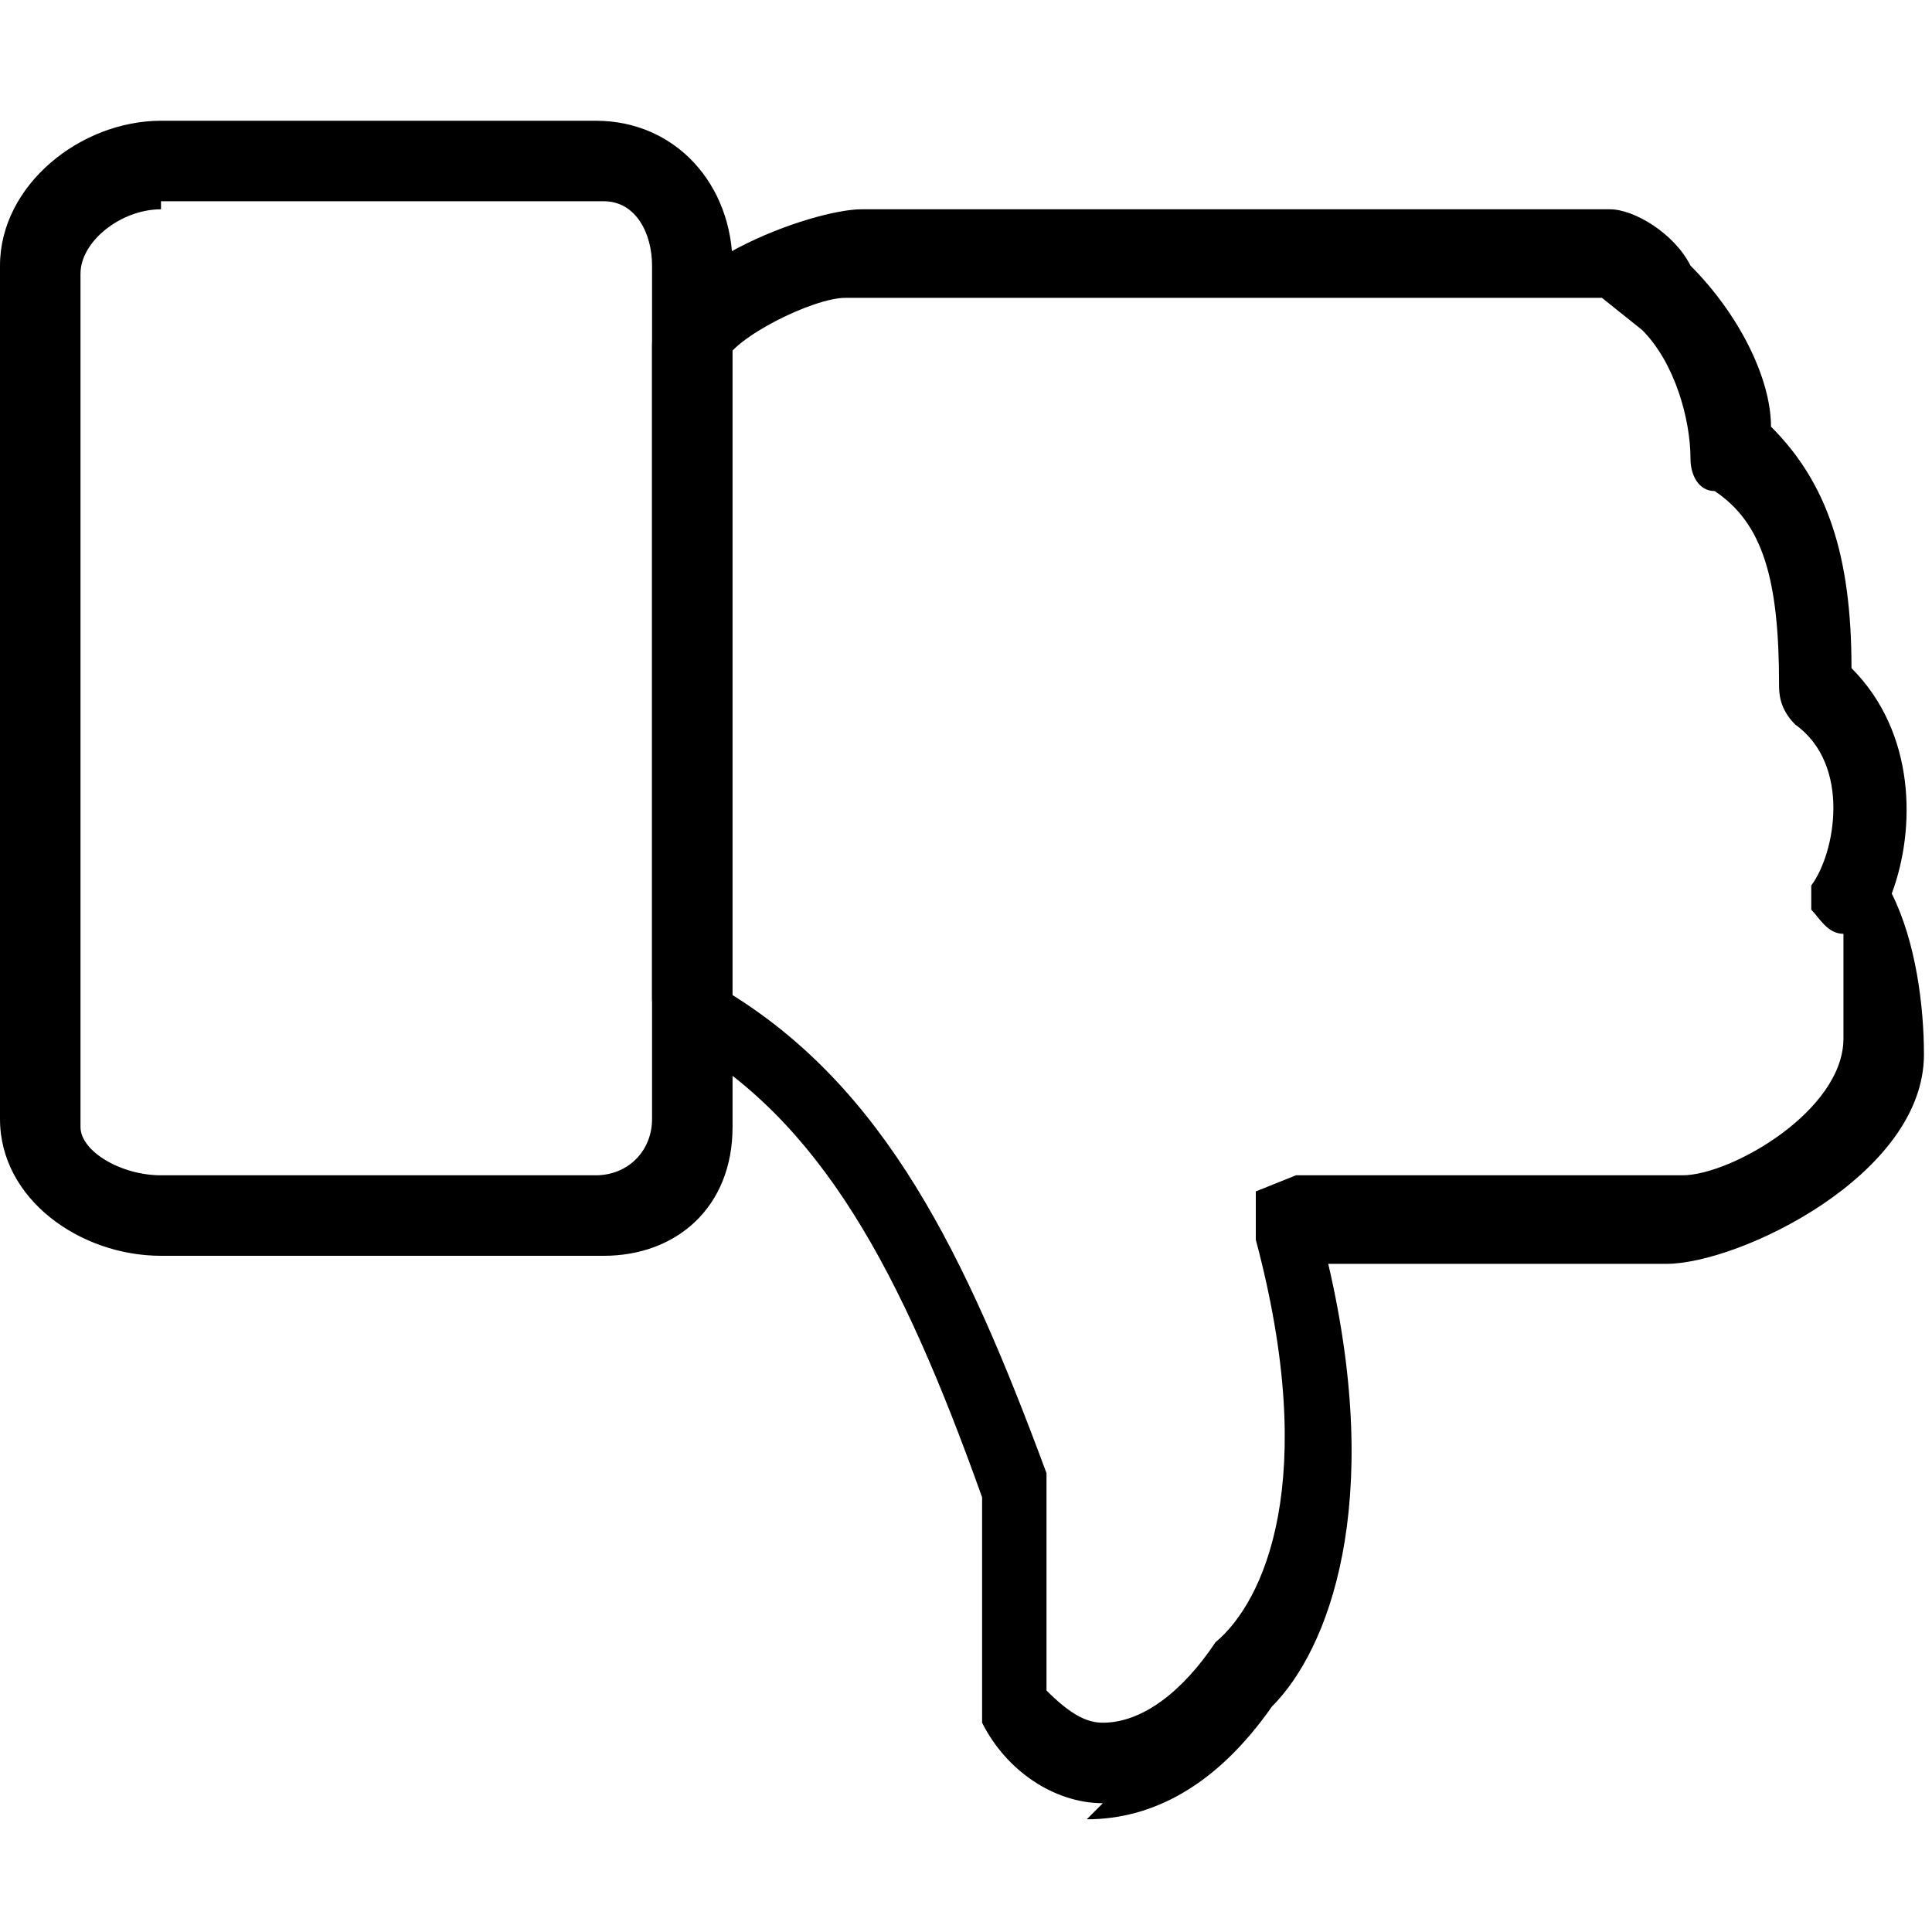
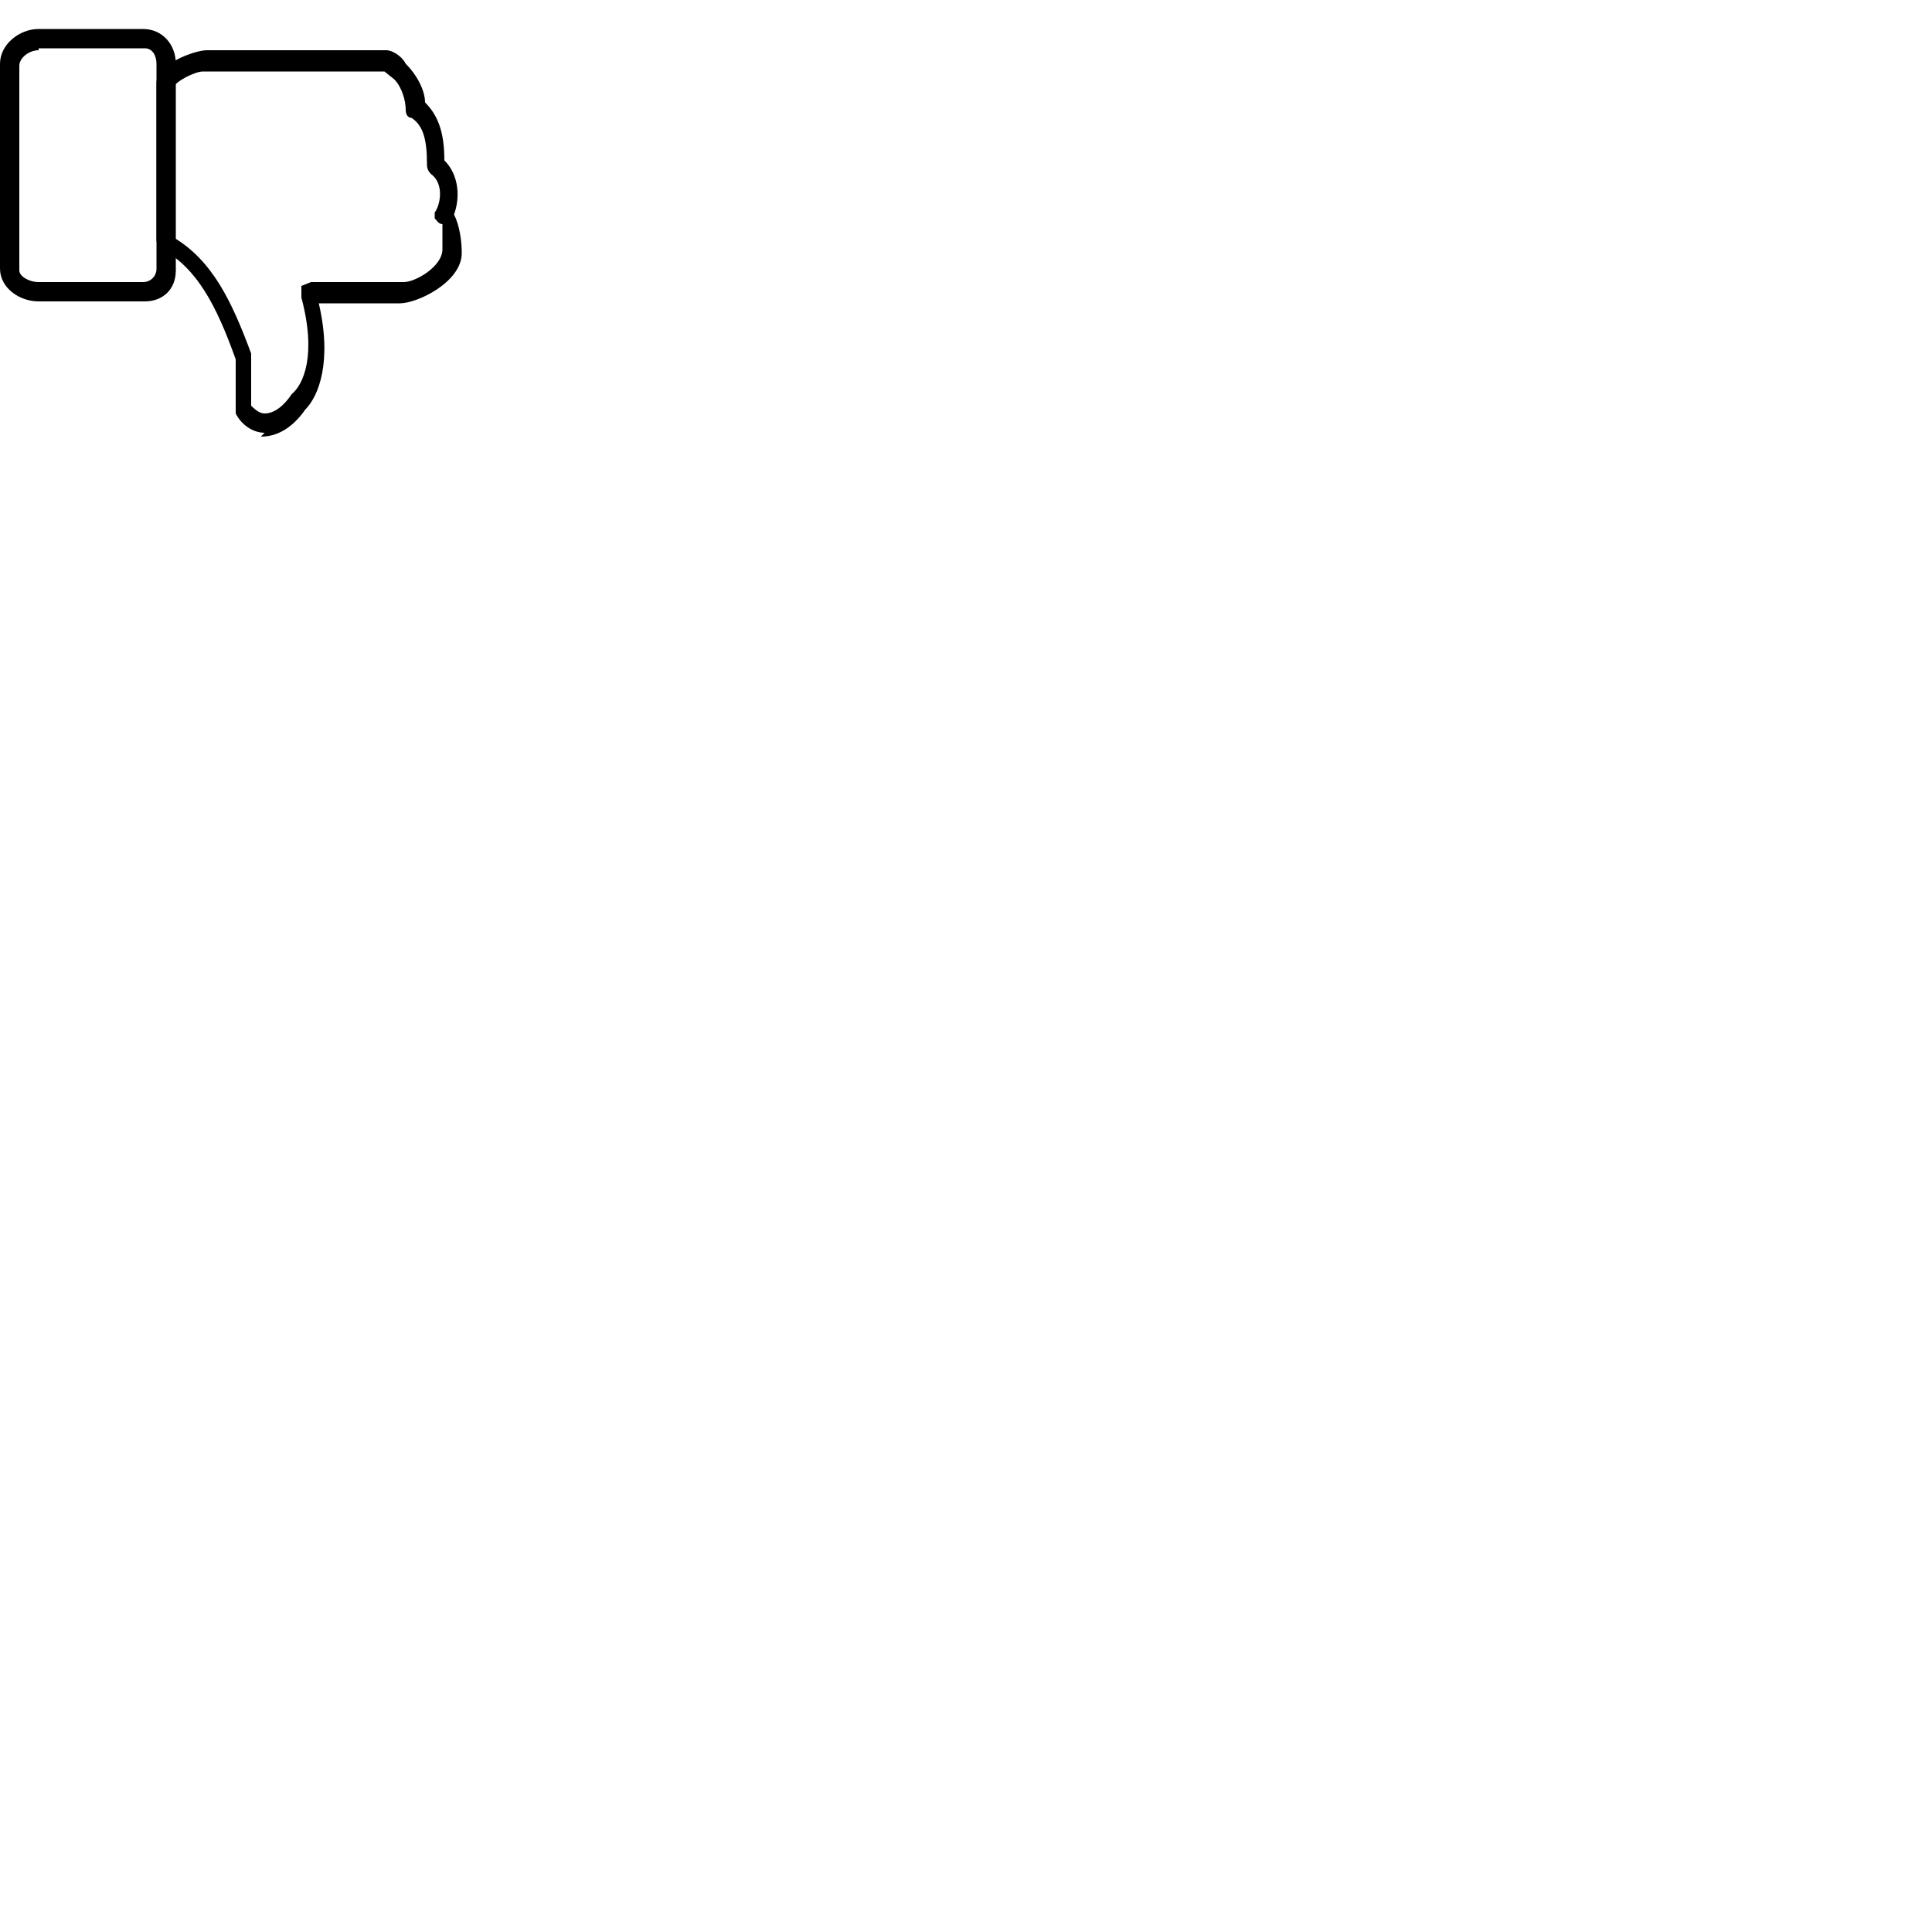
- <svg xmlns="http://www.w3.org/2000/svg" viewBox="0 0 24 24">
-   <path d="M13.7 22.4c-.6 0-1.2-.4-1.5-1v-2.8c-1-2.8-2-4.7-3.8-5.7-.2-.2-.3-.3-.3-.5V4.3c0-1 2-1.7 2.6-1.7H20c.3 0 .8.3 1 .7.6.6 1 1.4 1 2 .7.7 1 1.6 1 3 .8.8.8 2 .5 2.8.3.6.4 1.4.4 2 0 1.5-2.3 2.6-3.2 2.6h-4.2c.7 3 0 4.8-.7 5.5-.7 1-1.5 1.4-2.3 1.4zM13 21c.3.3.5.4.7.4.5 0 1-.4 1.4-1 .6-.5 1.3-2 .5-5v-.6l.5-.2h4.8c.6 0 2-.8 2-1.7v-1.3c-.2 0-.3-.2-.4-.3V11c.3-.4.5-1.5-.2-2-.2-.2-.2-.4-.2-.5 0-1.3-.2-2-.8-2.4-.2 0-.3-.2-.3-.4 0-.5-.2-1.2-.6-1.6l-.5-.4h-9.4c-.4 0-1.4.5-1.5.8v7.8c2 1.2 3 3.3 4 6v2.9z" />
-   <path d="M7.4 15.6H2c-1 0-2-.7-2-1.7V3.3c0-1 1-1.8 2-1.8h5.4c1 0 1.7.8 1.7 1.8V14c0 1-.7 1.6-1.6 1.6zM2 2.6c-.5 0-1 .4-1 .8V14c0 .3.5.6 1 .6h5.4c.4 0 .7-.3.7-.7V3.3c0-.4-.2-.8-.6-.8H2z" />
+ <svg xmlns="http://www.w3.org/2000/svg" width="100" height="100">
+   <g id="unlike">
+     <path d="M13.7 22.4c-.6 0-1.2-.4-1.5-1v-2.8c-1-2.8-2-4.7-3.8-5.7-.2-.2-.3-.3-.3-.5V4.3c0-1 2-1.7 2.6-1.7H20c.3 0 .8.3 1 .7.6.6 1 1.4 1 2 .7.7 1 1.6 1 3 .8.8.8 2 .5 2.8.3.6.4 1.4.4 2 0 1.5-2.3 2.6-3.2 2.6h-4.2c.7 3 0 4.8-.7 5.5-.7 1-1.5 1.4-2.3 1.4zM13 21c.3.3.5.4.7.4.5 0 1-.4 1.4-1 .6-.5 1.3-2 .5-5v-.6l.5-.2h4.8c.6 0 2-.8 2-1.7v-1.3c-.2 0-.3-.2-.4-.3V11c.3-.4.5-1.5-.2-2-.2-.2-.2-.4-.2-.5 0-1.3-.2-2-.8-2.4-.2 0-.3-.2-.3-.4 0-.5-.2-1.2-.6-1.6l-.5-.4h-9.4c-.4 0-1.4.5-1.5.8v7.8c2 1.2 3 3.3 4 6v2.9z" />
+     <path d="M7.4 15.6H2c-1 0-2-.7-2-1.7V3.3c0-1 1-1.8 2-1.8h5.4c1 0 1.7.8 1.7 1.8V14c0 1-.7 1.6-1.6 1.6zM2 2.6c-.5 0-1 .4-1 .8V14c0 .3.5.6 1 .6h5.4c.4 0 .7-.3.7-.7V3.3c0-.4-.2-.8-.6-.8H2z" />
+   </g>
</svg>
